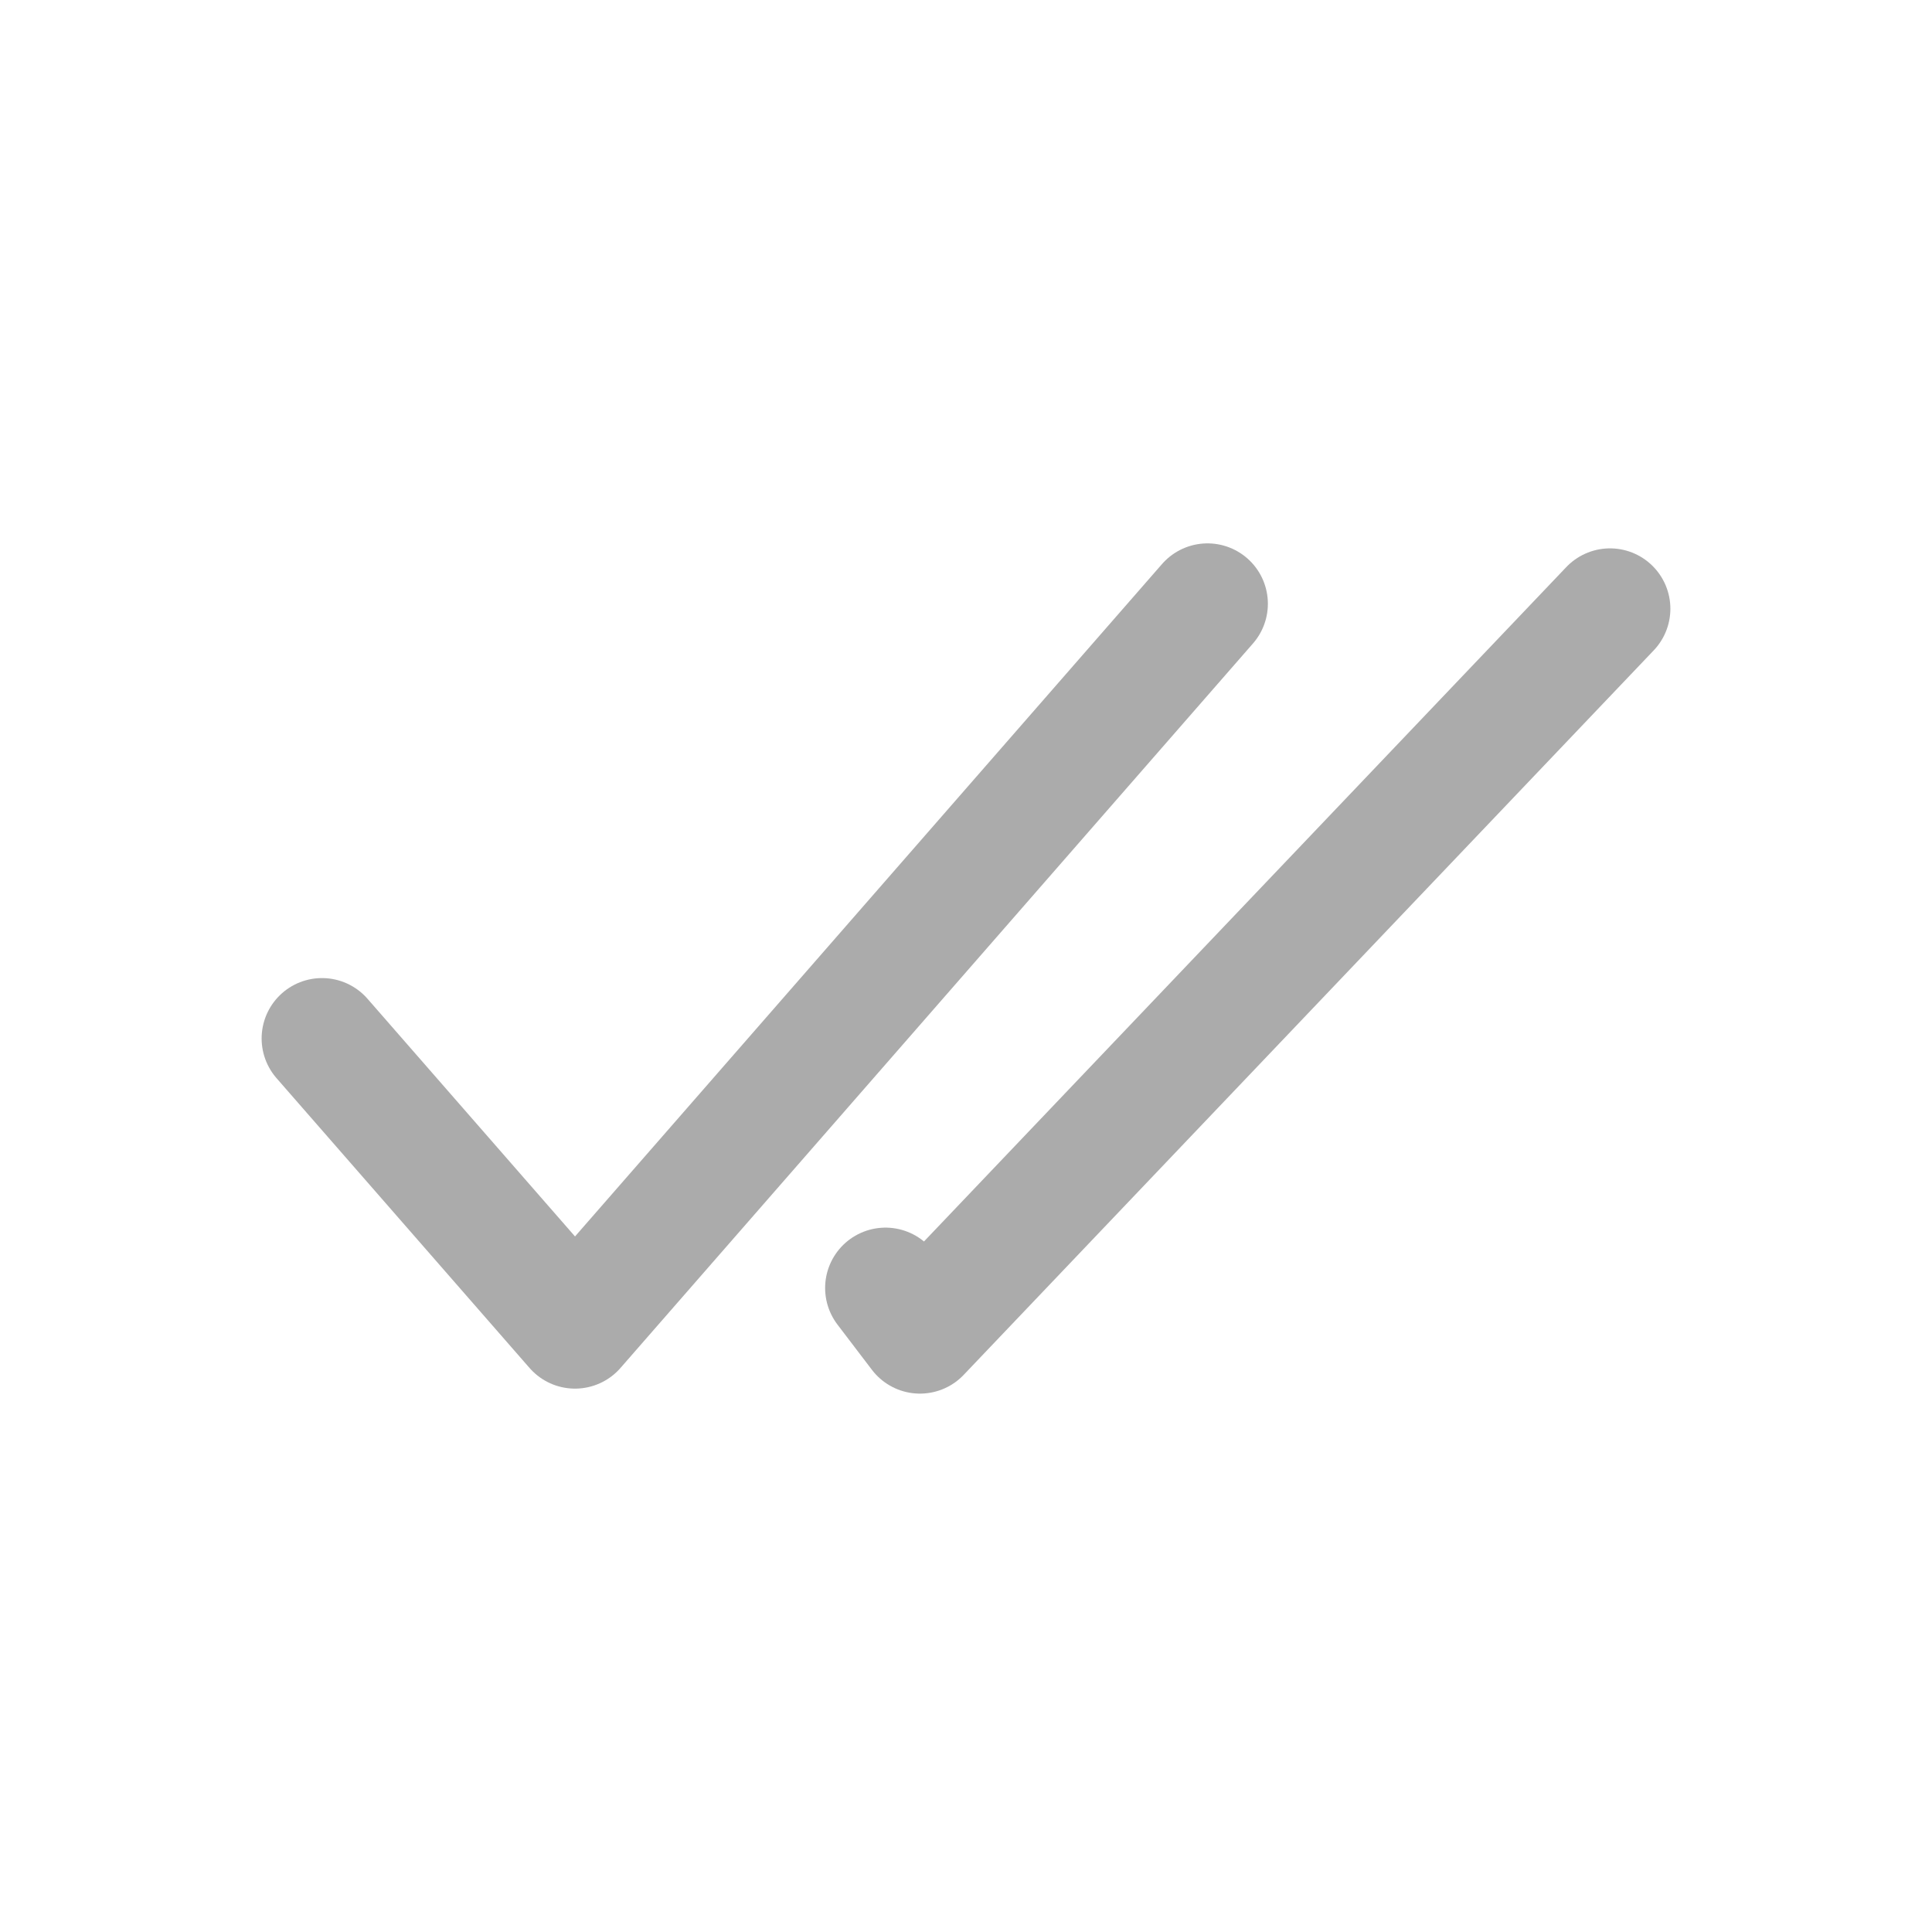
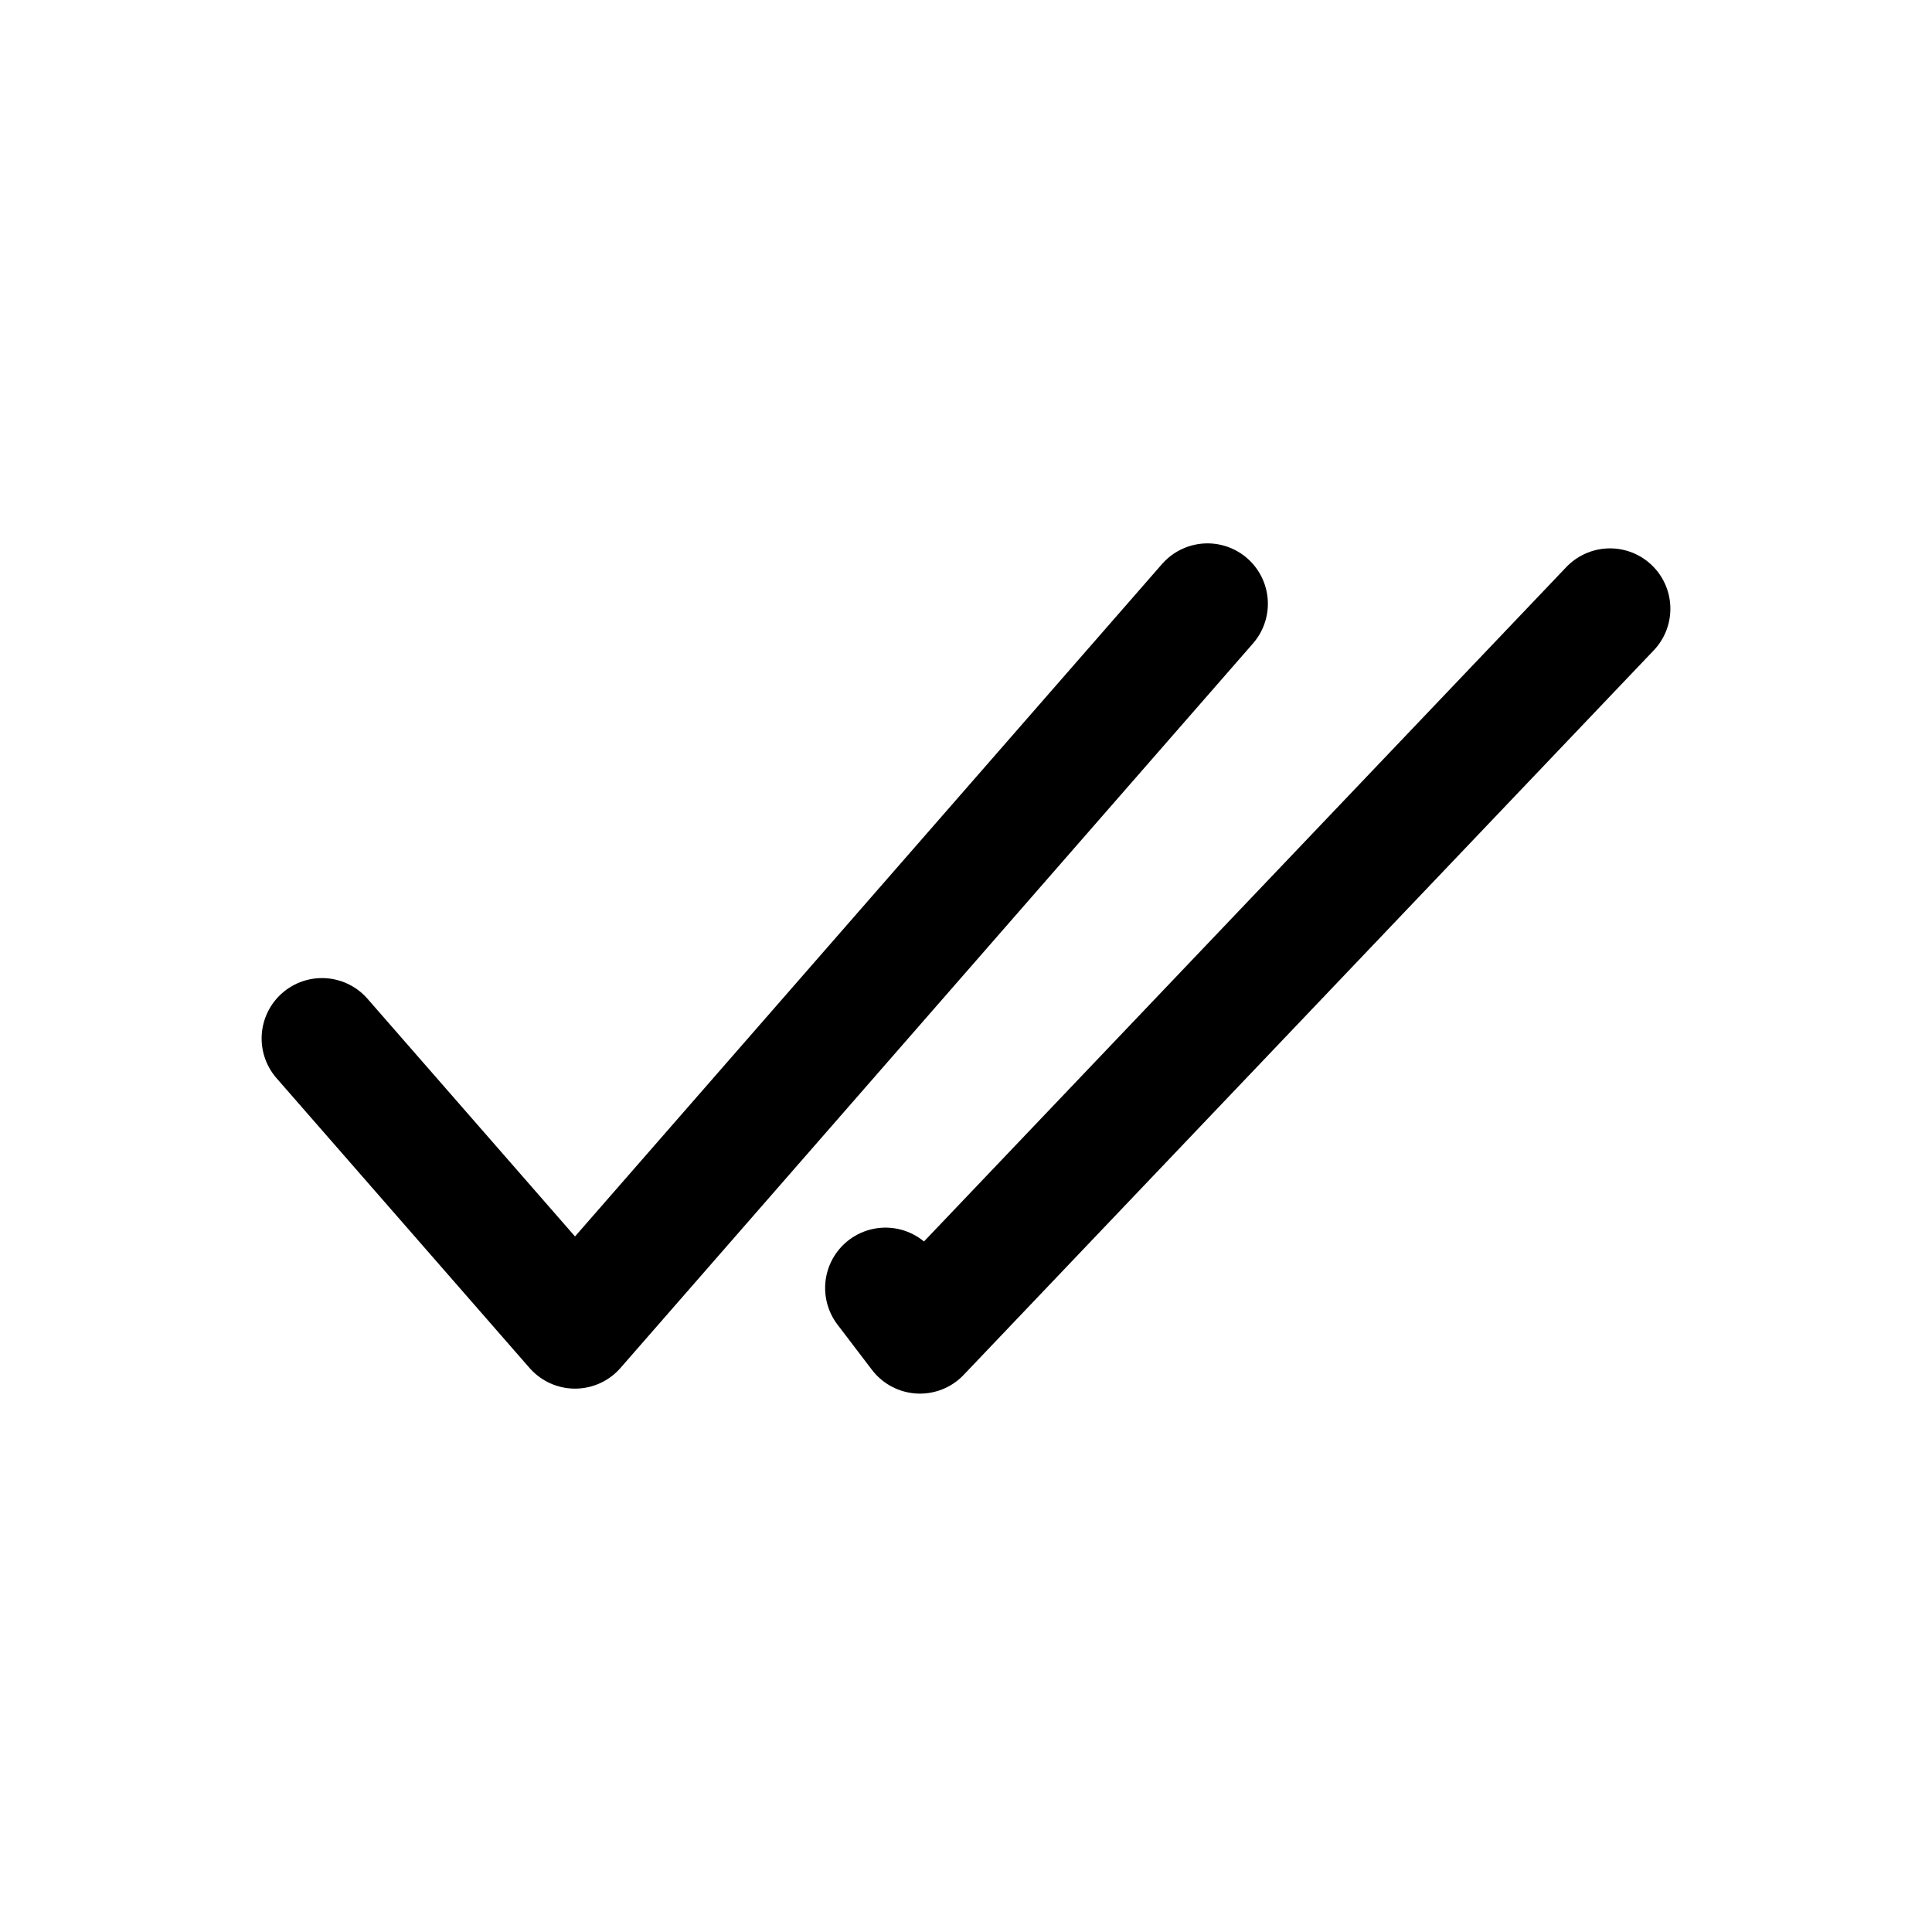
- <svg xmlns="http://www.w3.org/2000/svg" width="800px" height="800px" viewBox="0 0 24 24" fill="none" stroke="#ababab">
+ <svg xmlns="http://www.w3.org/2000/svg" width="800px" height="800px" viewBox="0 0 24 24" fill="none" stroke="#000">
  <g id="SVGRepo_bgCarrier" stroke-width="0" />
  <g id="SVGRepo_tracerCarrier" stroke-linecap="round" stroke-linejoin="round" />
  <g id="SVGRepo_iconCarrier">
-     <path d="M4 12.9L7.143 16.5L15 7.5" stroke="#ababab" stroke-width="1.5" stroke-linecap="round" stroke-linejoin="round" />
-     <path d="M20 7.562L11.428 16.562L11 16" stroke="#ababab" stroke-width="1.5" stroke-linecap="round" stroke-linejoin="round" />
+     <path d="M4 12.9L7.143 16.5L15 7.5" stroke="#000" stroke-width="1.5" stroke-linecap="round" stroke-linejoin="round" />
+     <path d="M20 7.562L11.428 16.562L11 16" stroke="#000" stroke-width="1.5" stroke-linecap="round" stroke-linejoin="round" />
  </g>
</svg>
